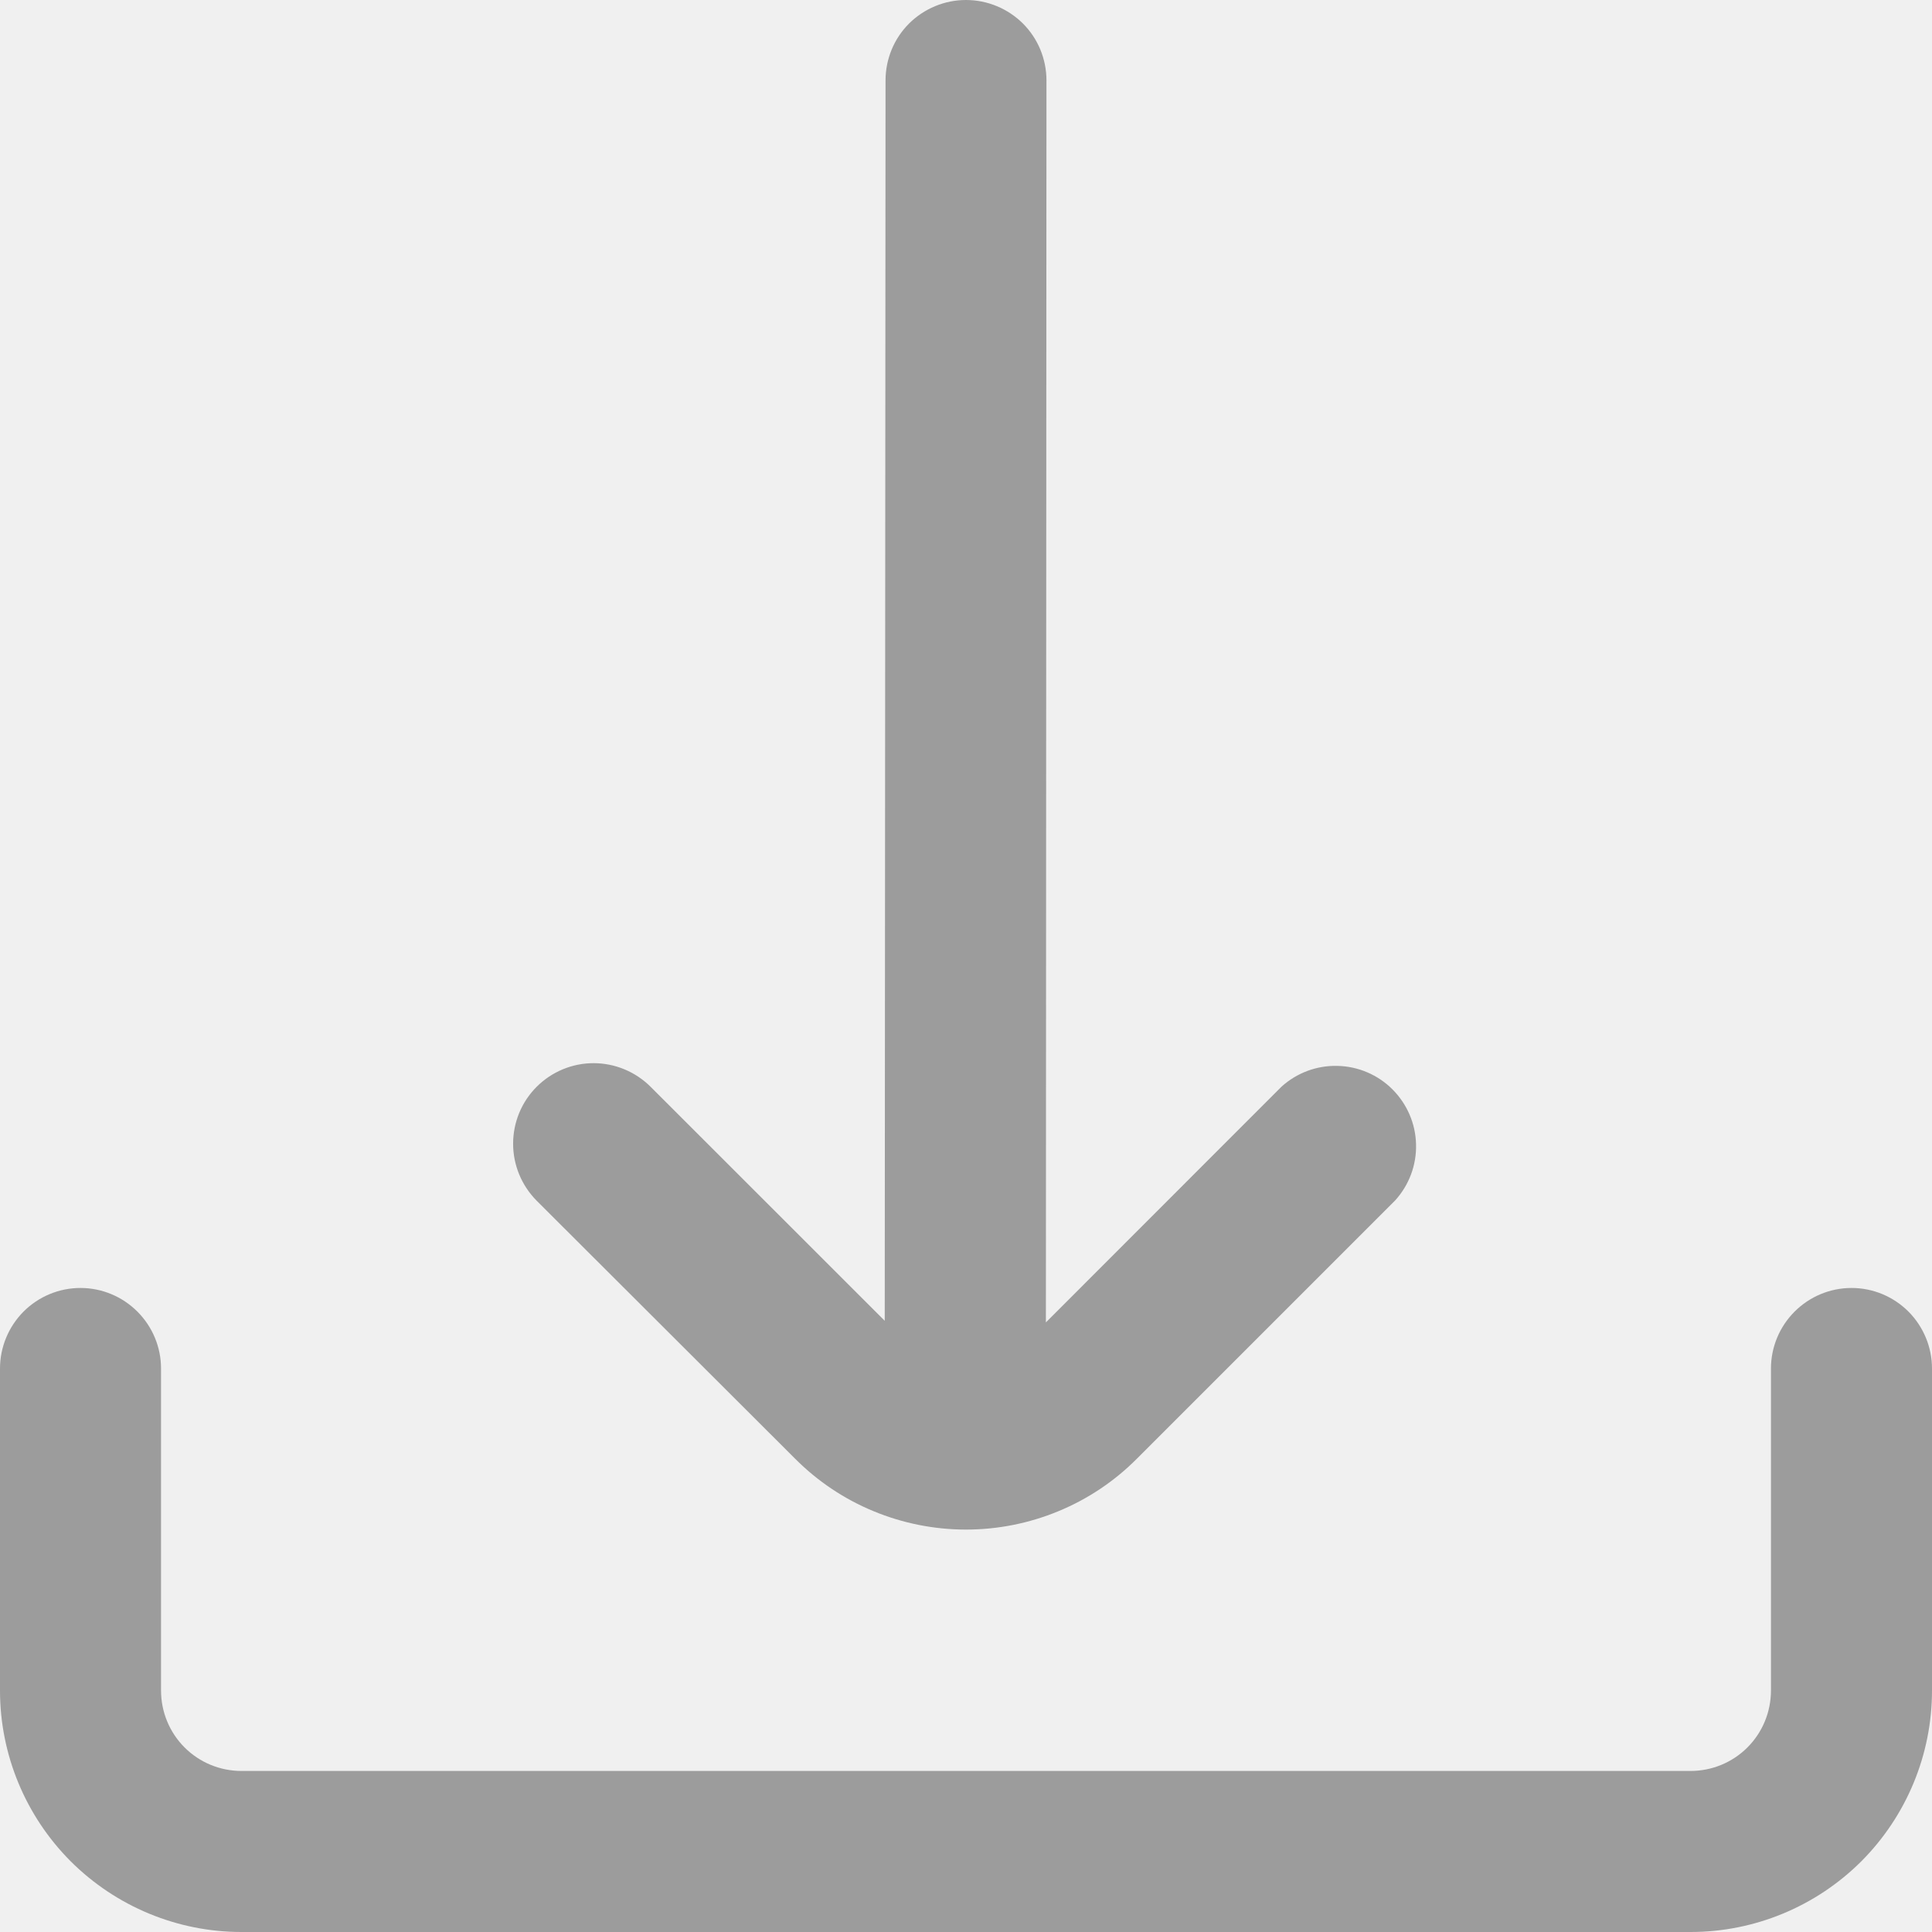
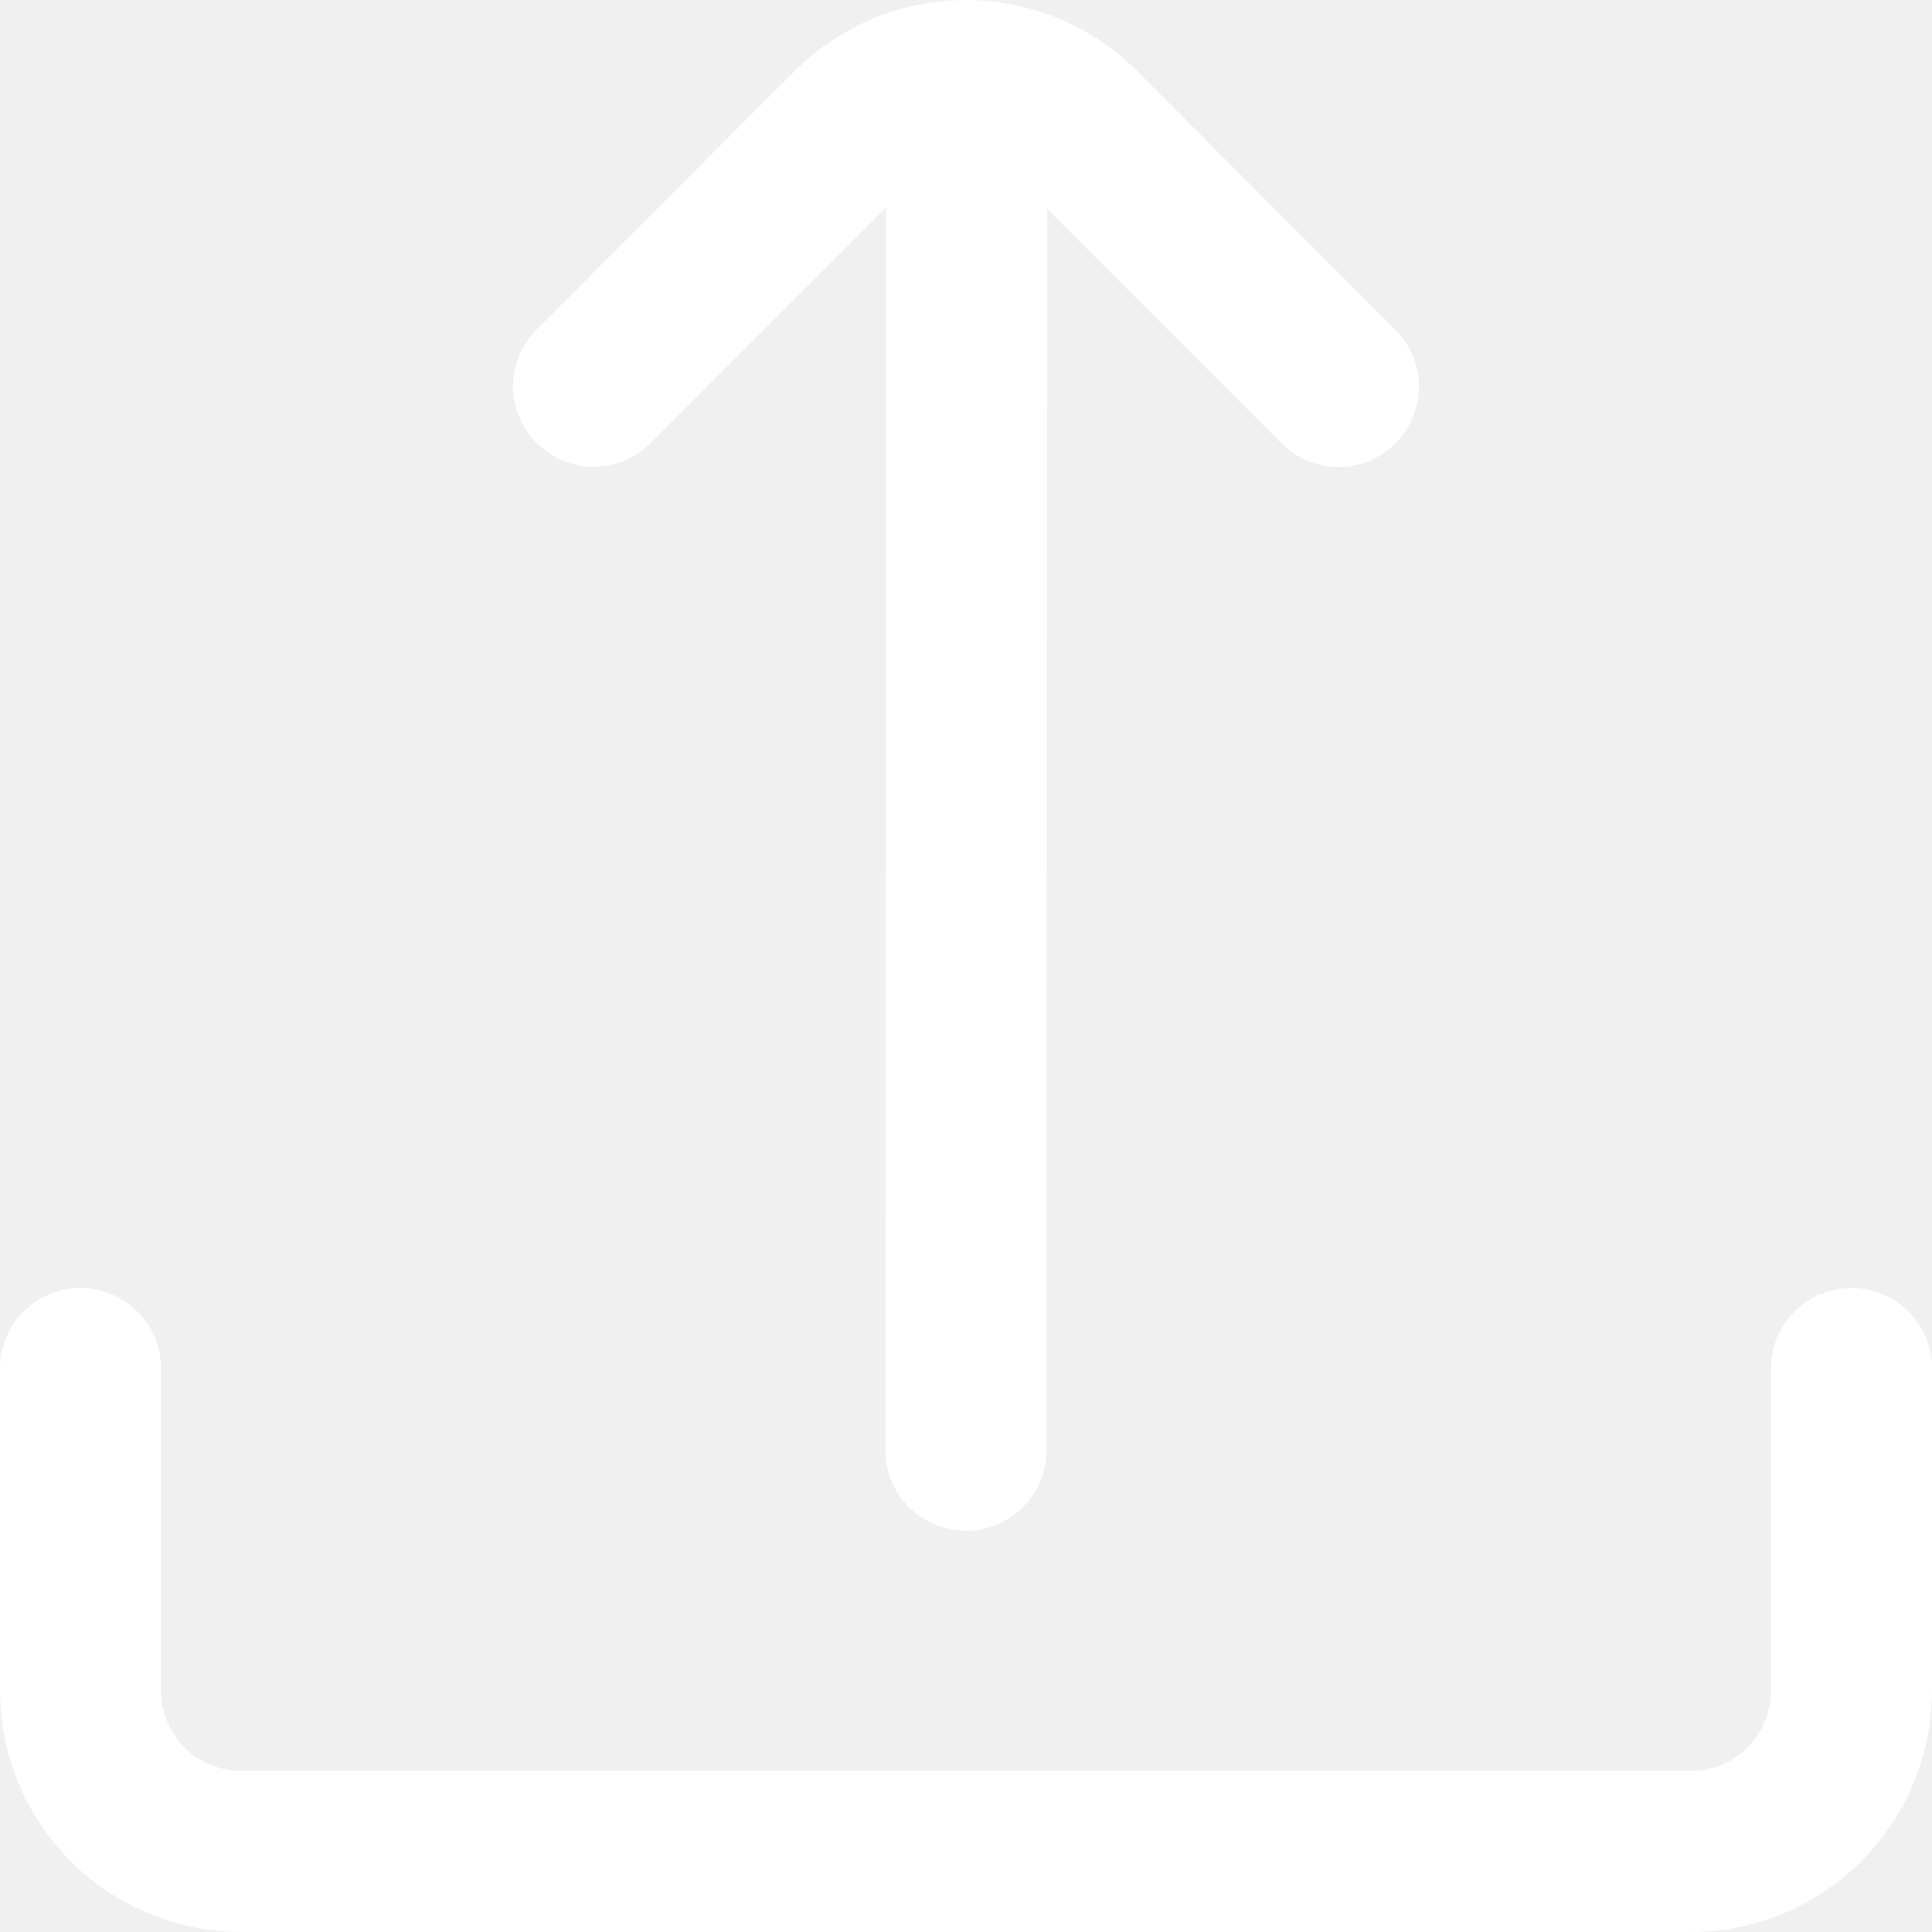
- <svg xmlns="http://www.w3.org/2000/svg" width="17" height="17" viewBox="0 0 17 17" fill="none">
-   <path d="M6.997 12.836C7.194 13.034 7.429 13.191 7.686 13.297C7.944 13.404 8.221 13.459 8.5 13.459C8.779 13.459 9.056 13.404 9.314 13.297C9.571 13.191 9.806 13.034 10.003 12.836L12.277 10.562C12.399 10.427 12.465 10.251 12.46 10.069C12.456 9.887 12.381 9.714 12.252 9.585C12.124 9.457 11.951 9.383 11.769 9.379C11.587 9.374 11.411 9.44 11.276 9.562L9.203 11.636L9.208 0.708C9.208 0.52 9.134 0.34 9.001 0.207C8.868 0.075 8.688 0 8.5 0C8.312 0 8.132 0.075 7.999 0.207C7.866 0.34 7.792 0.52 7.792 0.708L7.785 11.622L5.724 9.562C5.591 9.43 5.411 9.355 5.223 9.355C5.035 9.355 4.855 9.43 4.722 9.563C4.589 9.696 4.515 9.876 4.515 10.064C4.515 10.252 4.59 10.432 4.722 10.565L6.997 12.836Z" fill="#9C9C9C" />
-   <path d="M16.292 11.333C16.104 11.333 15.924 11.408 15.791 11.541C15.658 11.674 15.583 11.854 15.583 12.042V14.875C15.583 15.063 15.509 15.243 15.376 15.376C15.243 15.509 15.063 15.583 14.875 15.583H2.125C1.937 15.583 1.757 15.509 1.624 15.376C1.491 15.243 1.417 15.063 1.417 14.875V12.042C1.417 11.854 1.342 11.674 1.209 11.541C1.076 11.408 0.896 11.333 0.708 11.333C0.52 11.333 0.34 11.408 0.207 11.541C0.075 11.674 0 11.854 0 12.042V14.875C0 15.439 0.224 15.979 0.622 16.378C1.021 16.776 1.561 17 2.125 17H14.875C15.439 17 15.979 16.776 16.378 16.378C16.776 15.979 17 15.439 17 14.875V12.042C17 11.854 16.925 11.674 16.793 11.541C16.66 11.408 16.48 11.333 16.292 11.333Z" fill="#9C9C9C" />
+ <svg xmlns="http://www.w3.org/2000/svg" width="21" height="21" viewBox="0 0 21 21" fill="none">
+   <path d="M9.631 2.256L9.625 15.764C9.625 15.996 9.717 16.219 9.881 16.383C10.045 16.547 10.268 16.639 10.5 16.639C10.732 16.639 10.955 16.547 11.119 16.383C11.283 16.219 11.375 15.996 11.375 15.764L11.381 2.271L13.929 4.82C14.093 4.984 14.316 5.076 14.548 5.076C14.78 5.076 15.002 4.984 15.166 4.82C15.33 4.655 15.423 4.433 15.423 4.201C15.423 3.969 15.33 3.746 15.166 3.582L12.357 0.769C12.113 0.525 11.823 0.332 11.505 0.2C11.186 0.068 10.845 -0 10.5 -0C10.155 -0 9.814 0.068 9.495 0.2C9.176 0.332 8.887 0.525 8.643 0.769L5.834 3.58C5.67 3.744 5.577 3.966 5.577 4.198C5.577 4.43 5.67 4.653 5.834 4.817C5.998 4.981 6.22 5.073 6.452 5.073C6.684 5.073 6.907 4.981 7.071 4.817L9.631 2.256Z" fill="white" />
+   <path d="M19.25 14.875V18.375C19.25 18.607 19.158 18.83 18.994 18.994C18.83 19.158 18.607 19.25 18.375 19.25H2.625C2.393 19.25 2.17 19.158 2.006 18.994C1.842 18.83 1.75 18.607 1.75 18.375V14.875C1.75 14.643 1.658 14.42 1.494 14.256C1.33 14.092 1.107 14 0.875 14C0.643 14 0.42 14.092 0.256 14.256C0.092 14.42 0 14.643 0 14.875V18.375C0 19.071 0.277 19.739 0.769 20.231C1.261 20.724 1.929 21 2.625 21H18.375C19.071 21 19.739 20.724 20.231 20.231C20.723 19.739 21 19.071 21 18.375V14.875C21 14.643 20.908 14.42 20.744 14.256C20.58 14.092 20.357 14 20.125 14C19.893 14 19.67 14.092 19.506 14.256C19.342 14.42 19.25 14.643 19.25 14.875Z" fill="white" />
</svg>
